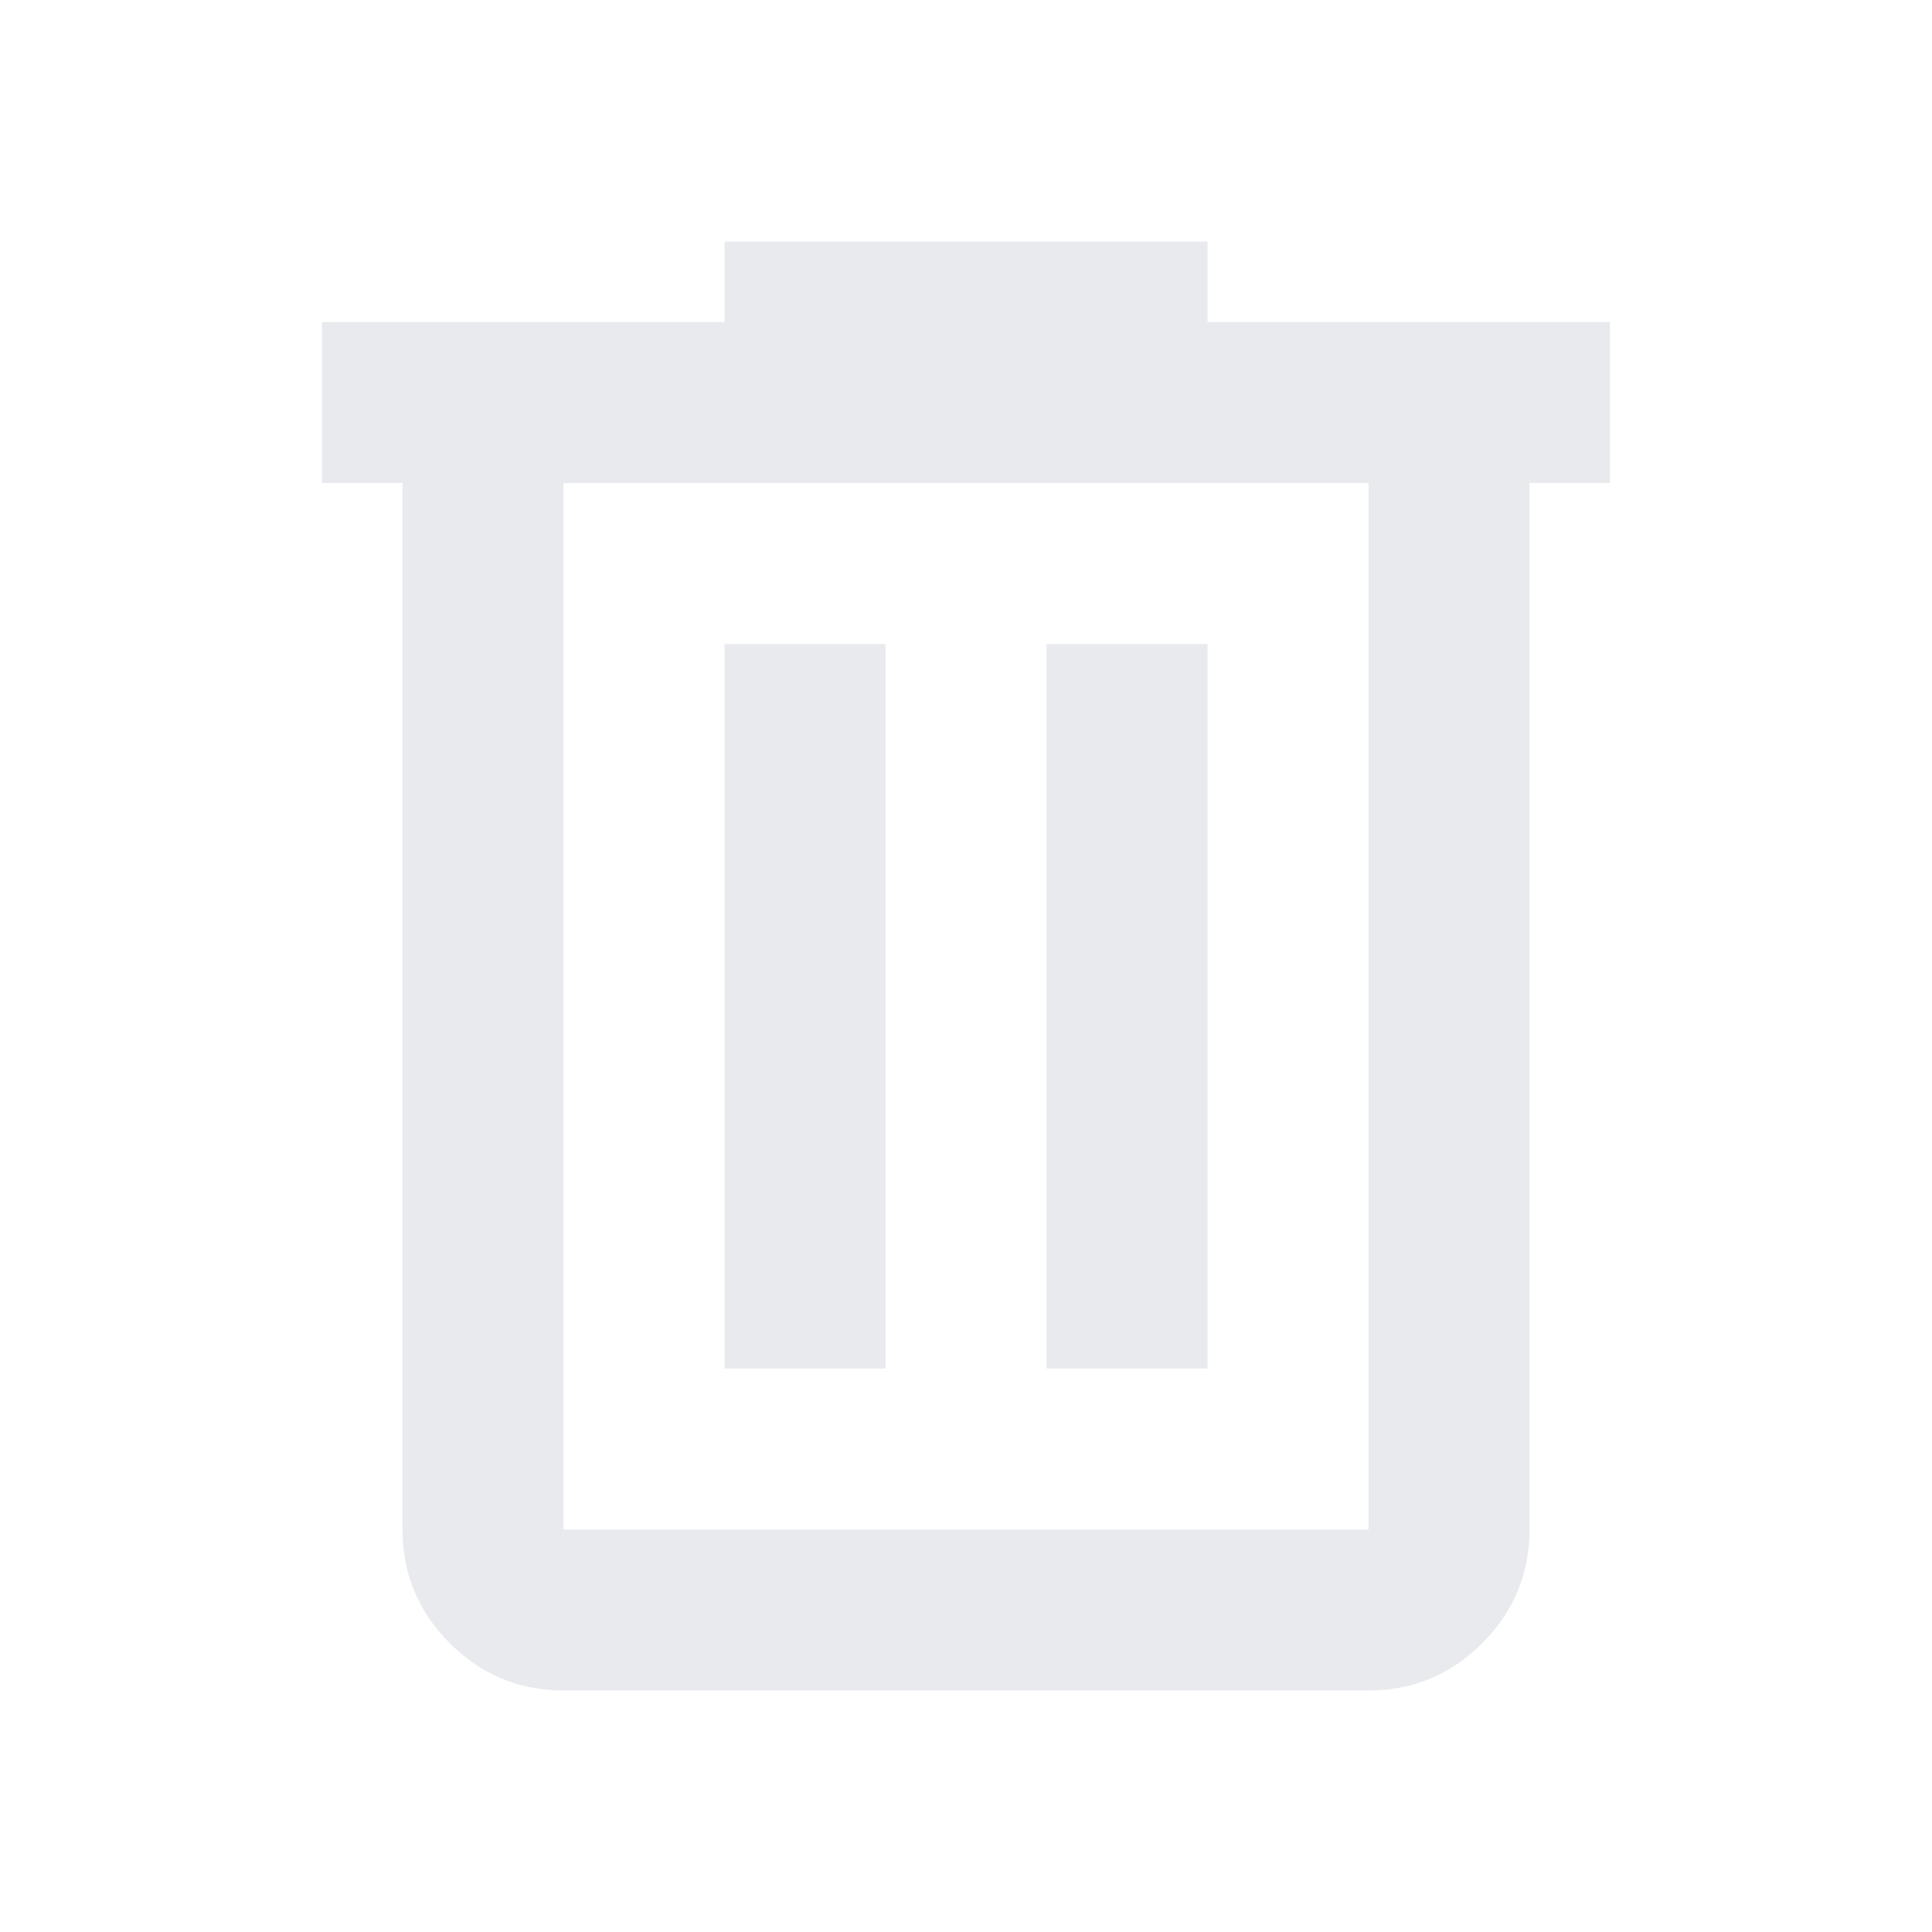
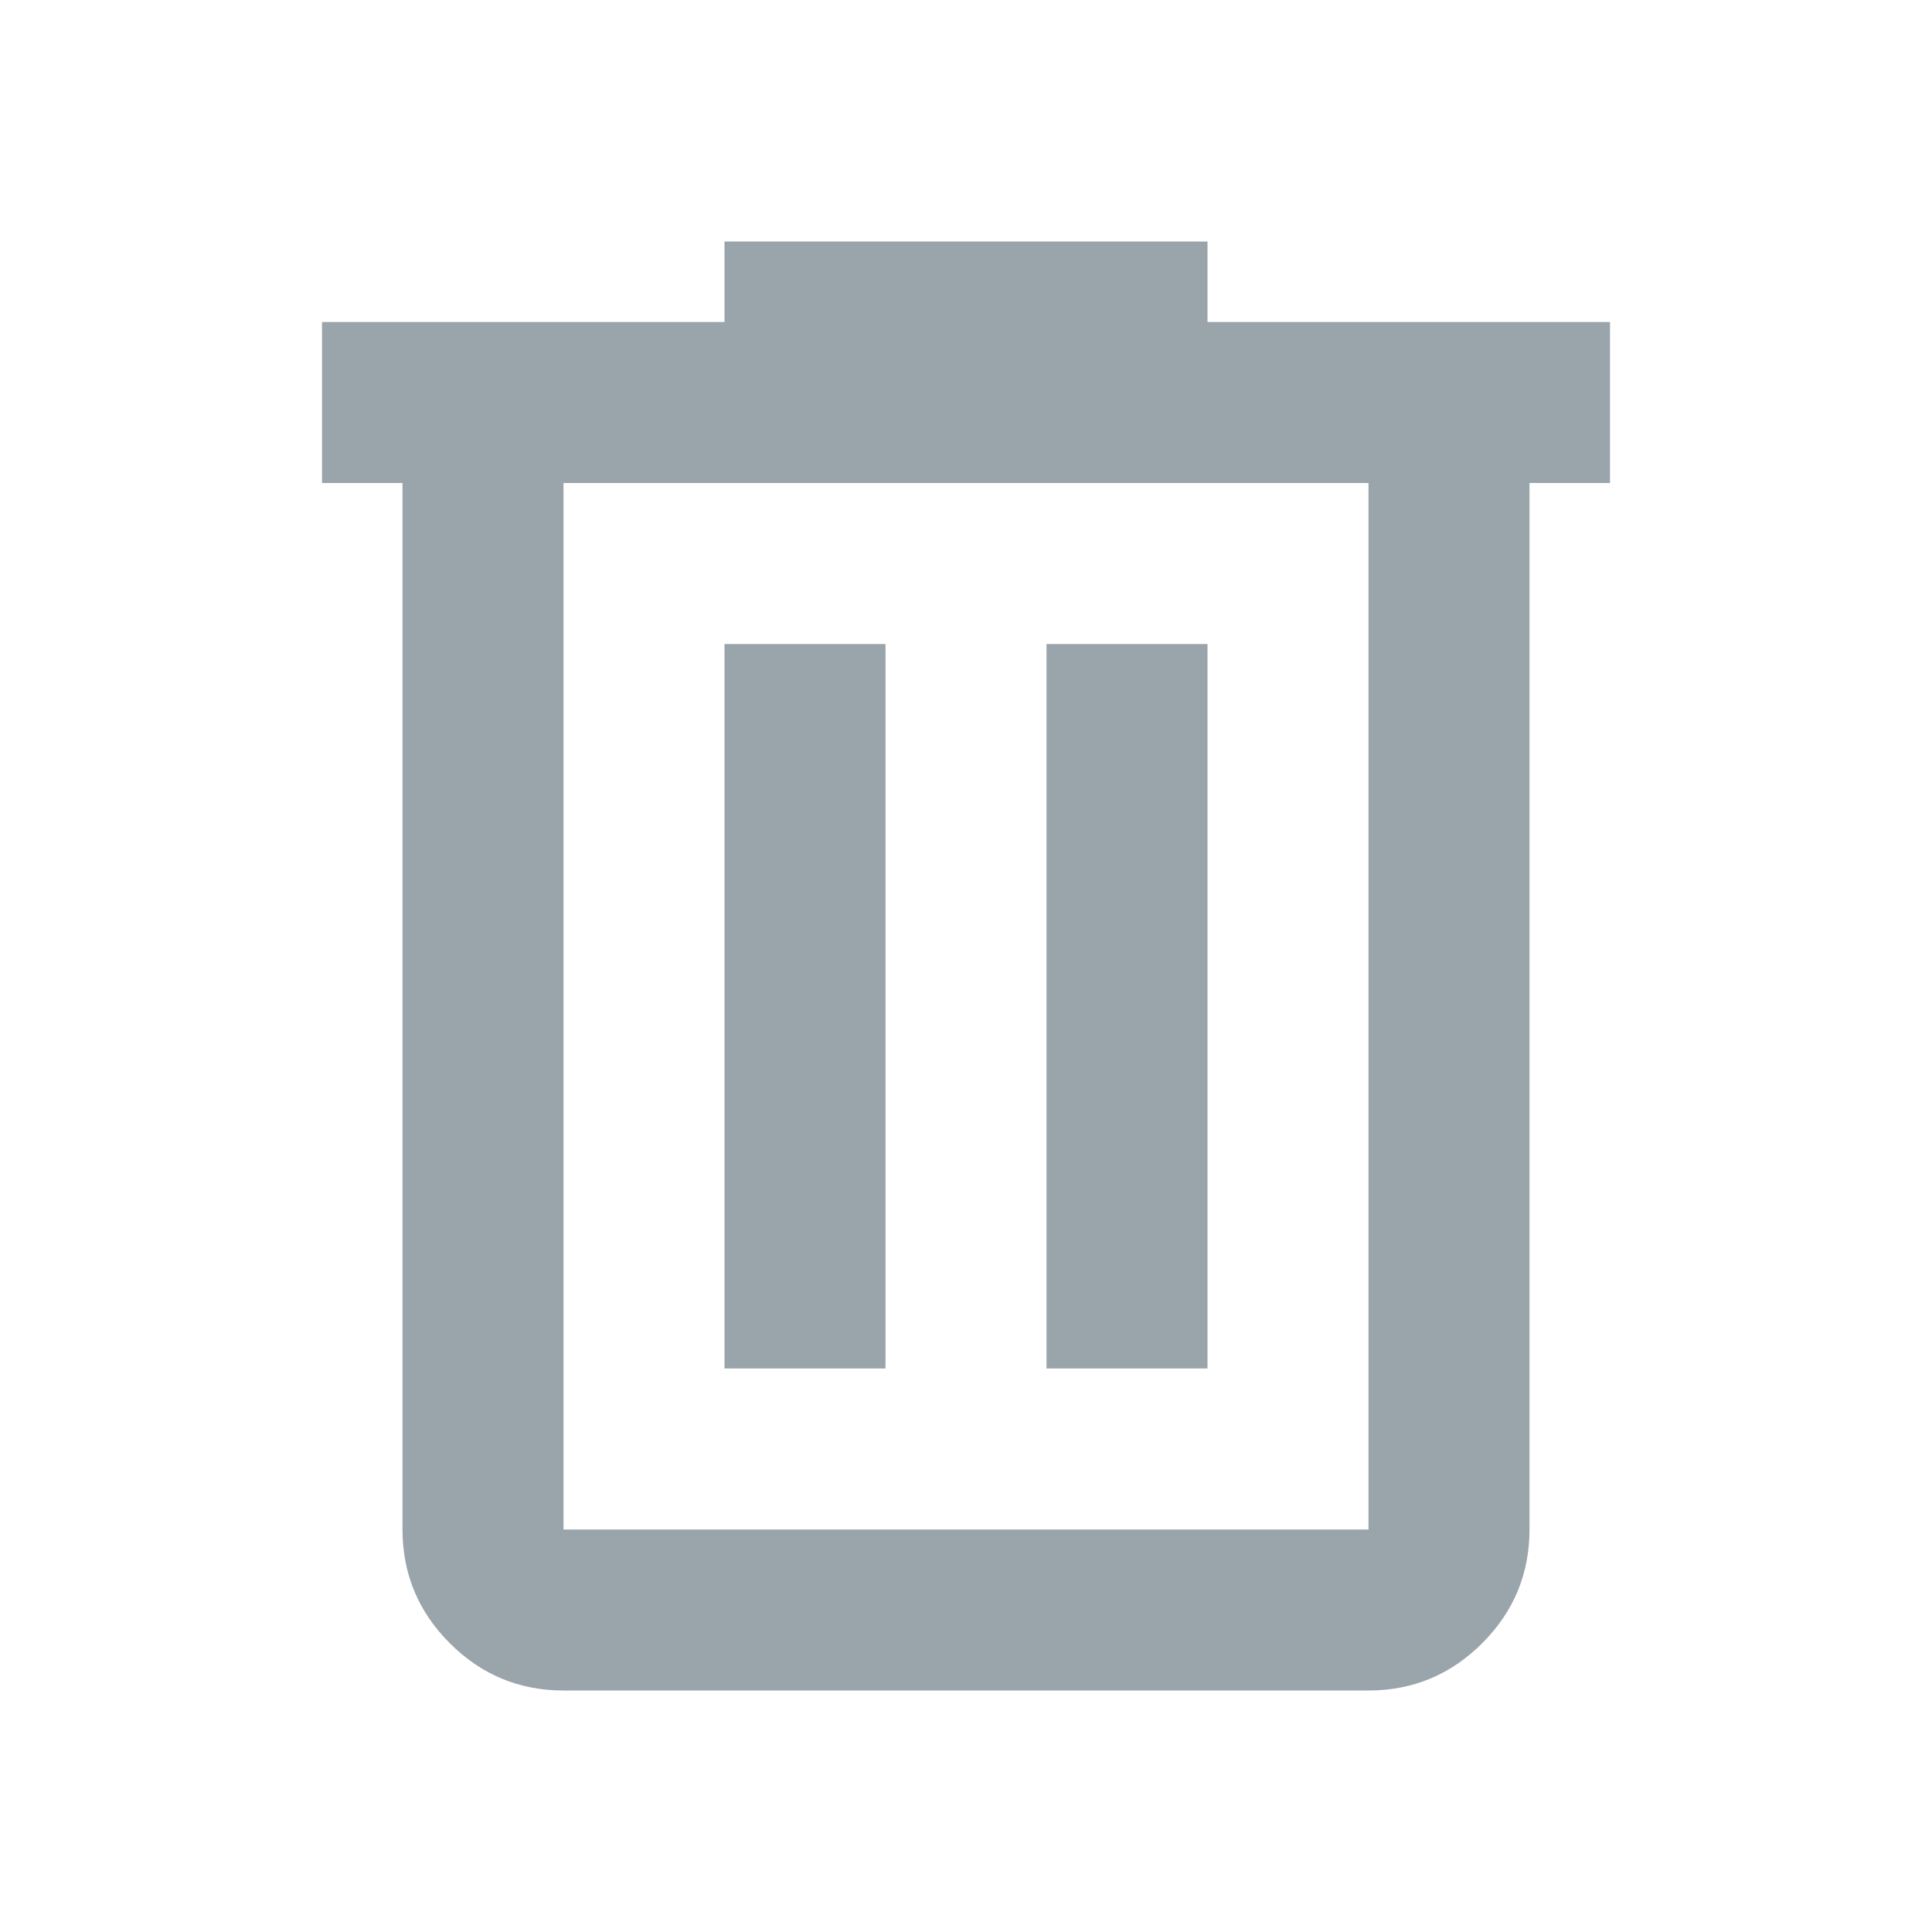
- <svg xmlns="http://www.w3.org/2000/svg" height="24px" viewBox="0 -960 960 960" width="24px" fill="#e8eaed">
+ <svg xmlns="http://www.w3.org/2000/svg" height="24px" viewBox="0 -960 960 960" width="24px" fill="#9aa4ab">
  <path d="M280-120q-33 0-56.5-23.5T200-200v-520h-40v-80h200v-40h240v40h200v80h-40v520q0 33-23.5 56.5T680-120H280Zm400-600H280v520h400v-520ZM360-280h80v-360h-80v360Zm160 0h80v-360h-80v360ZM280-720v520-520Z" />
</svg>
